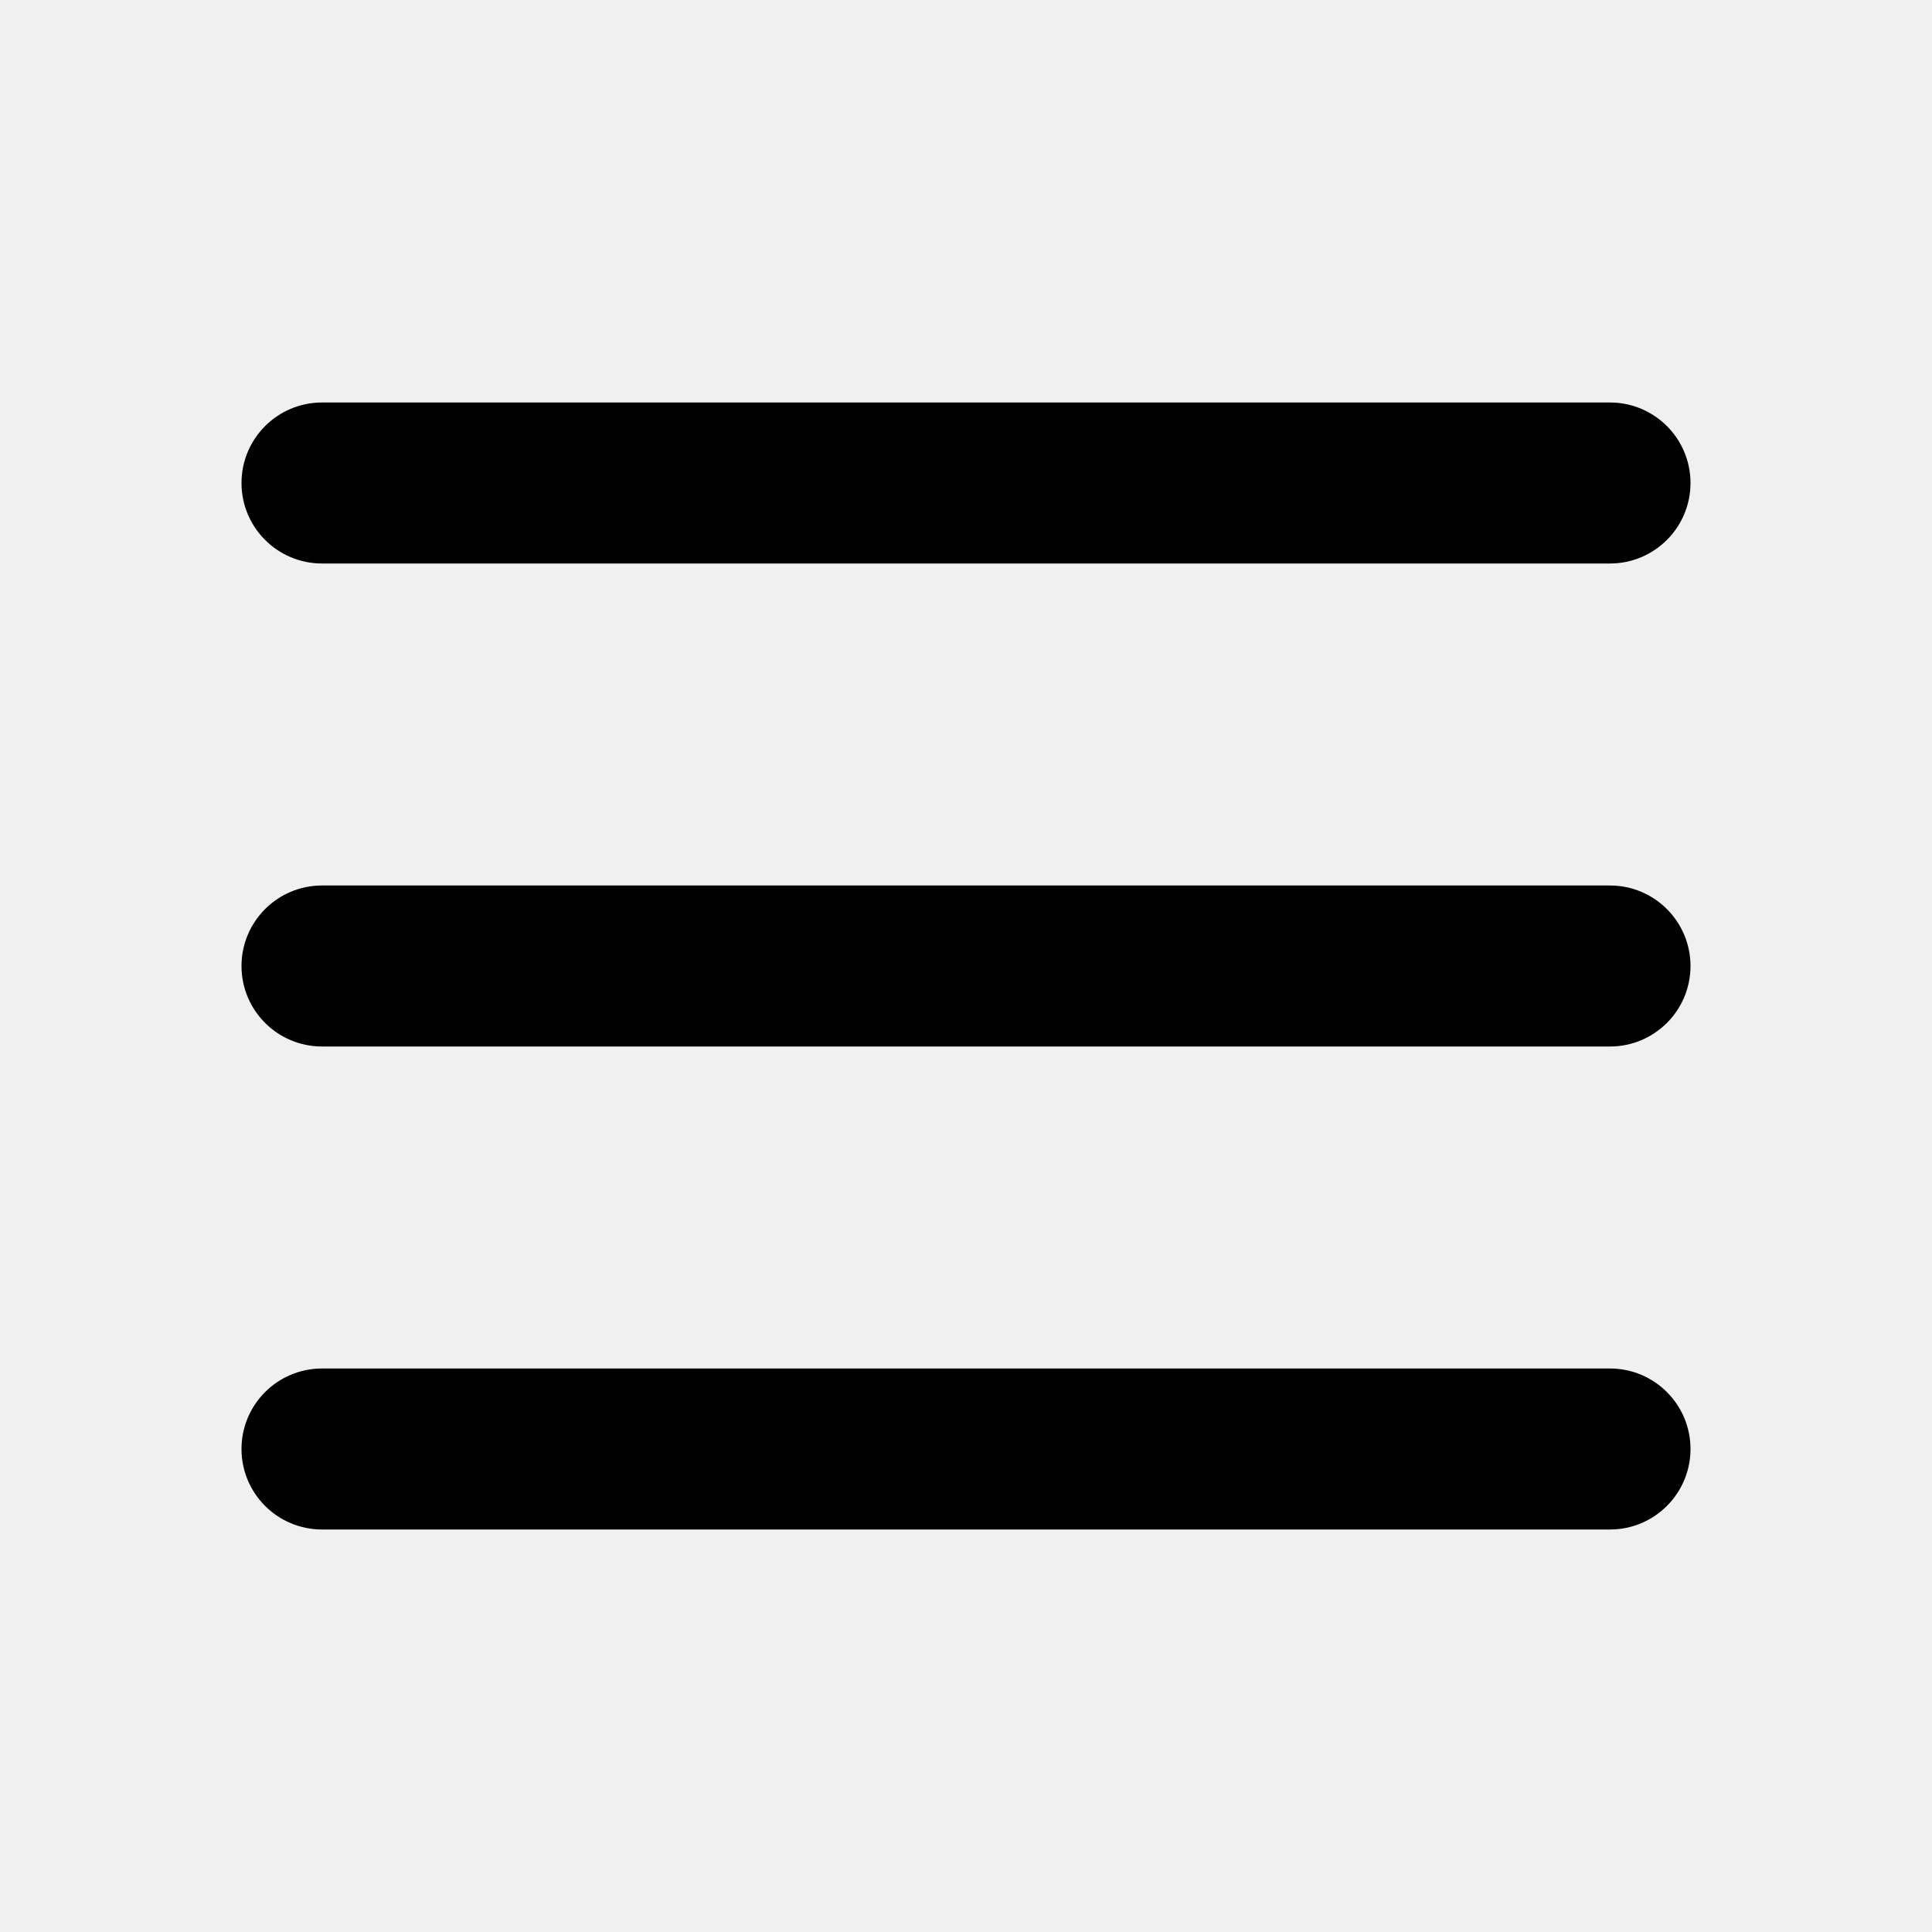
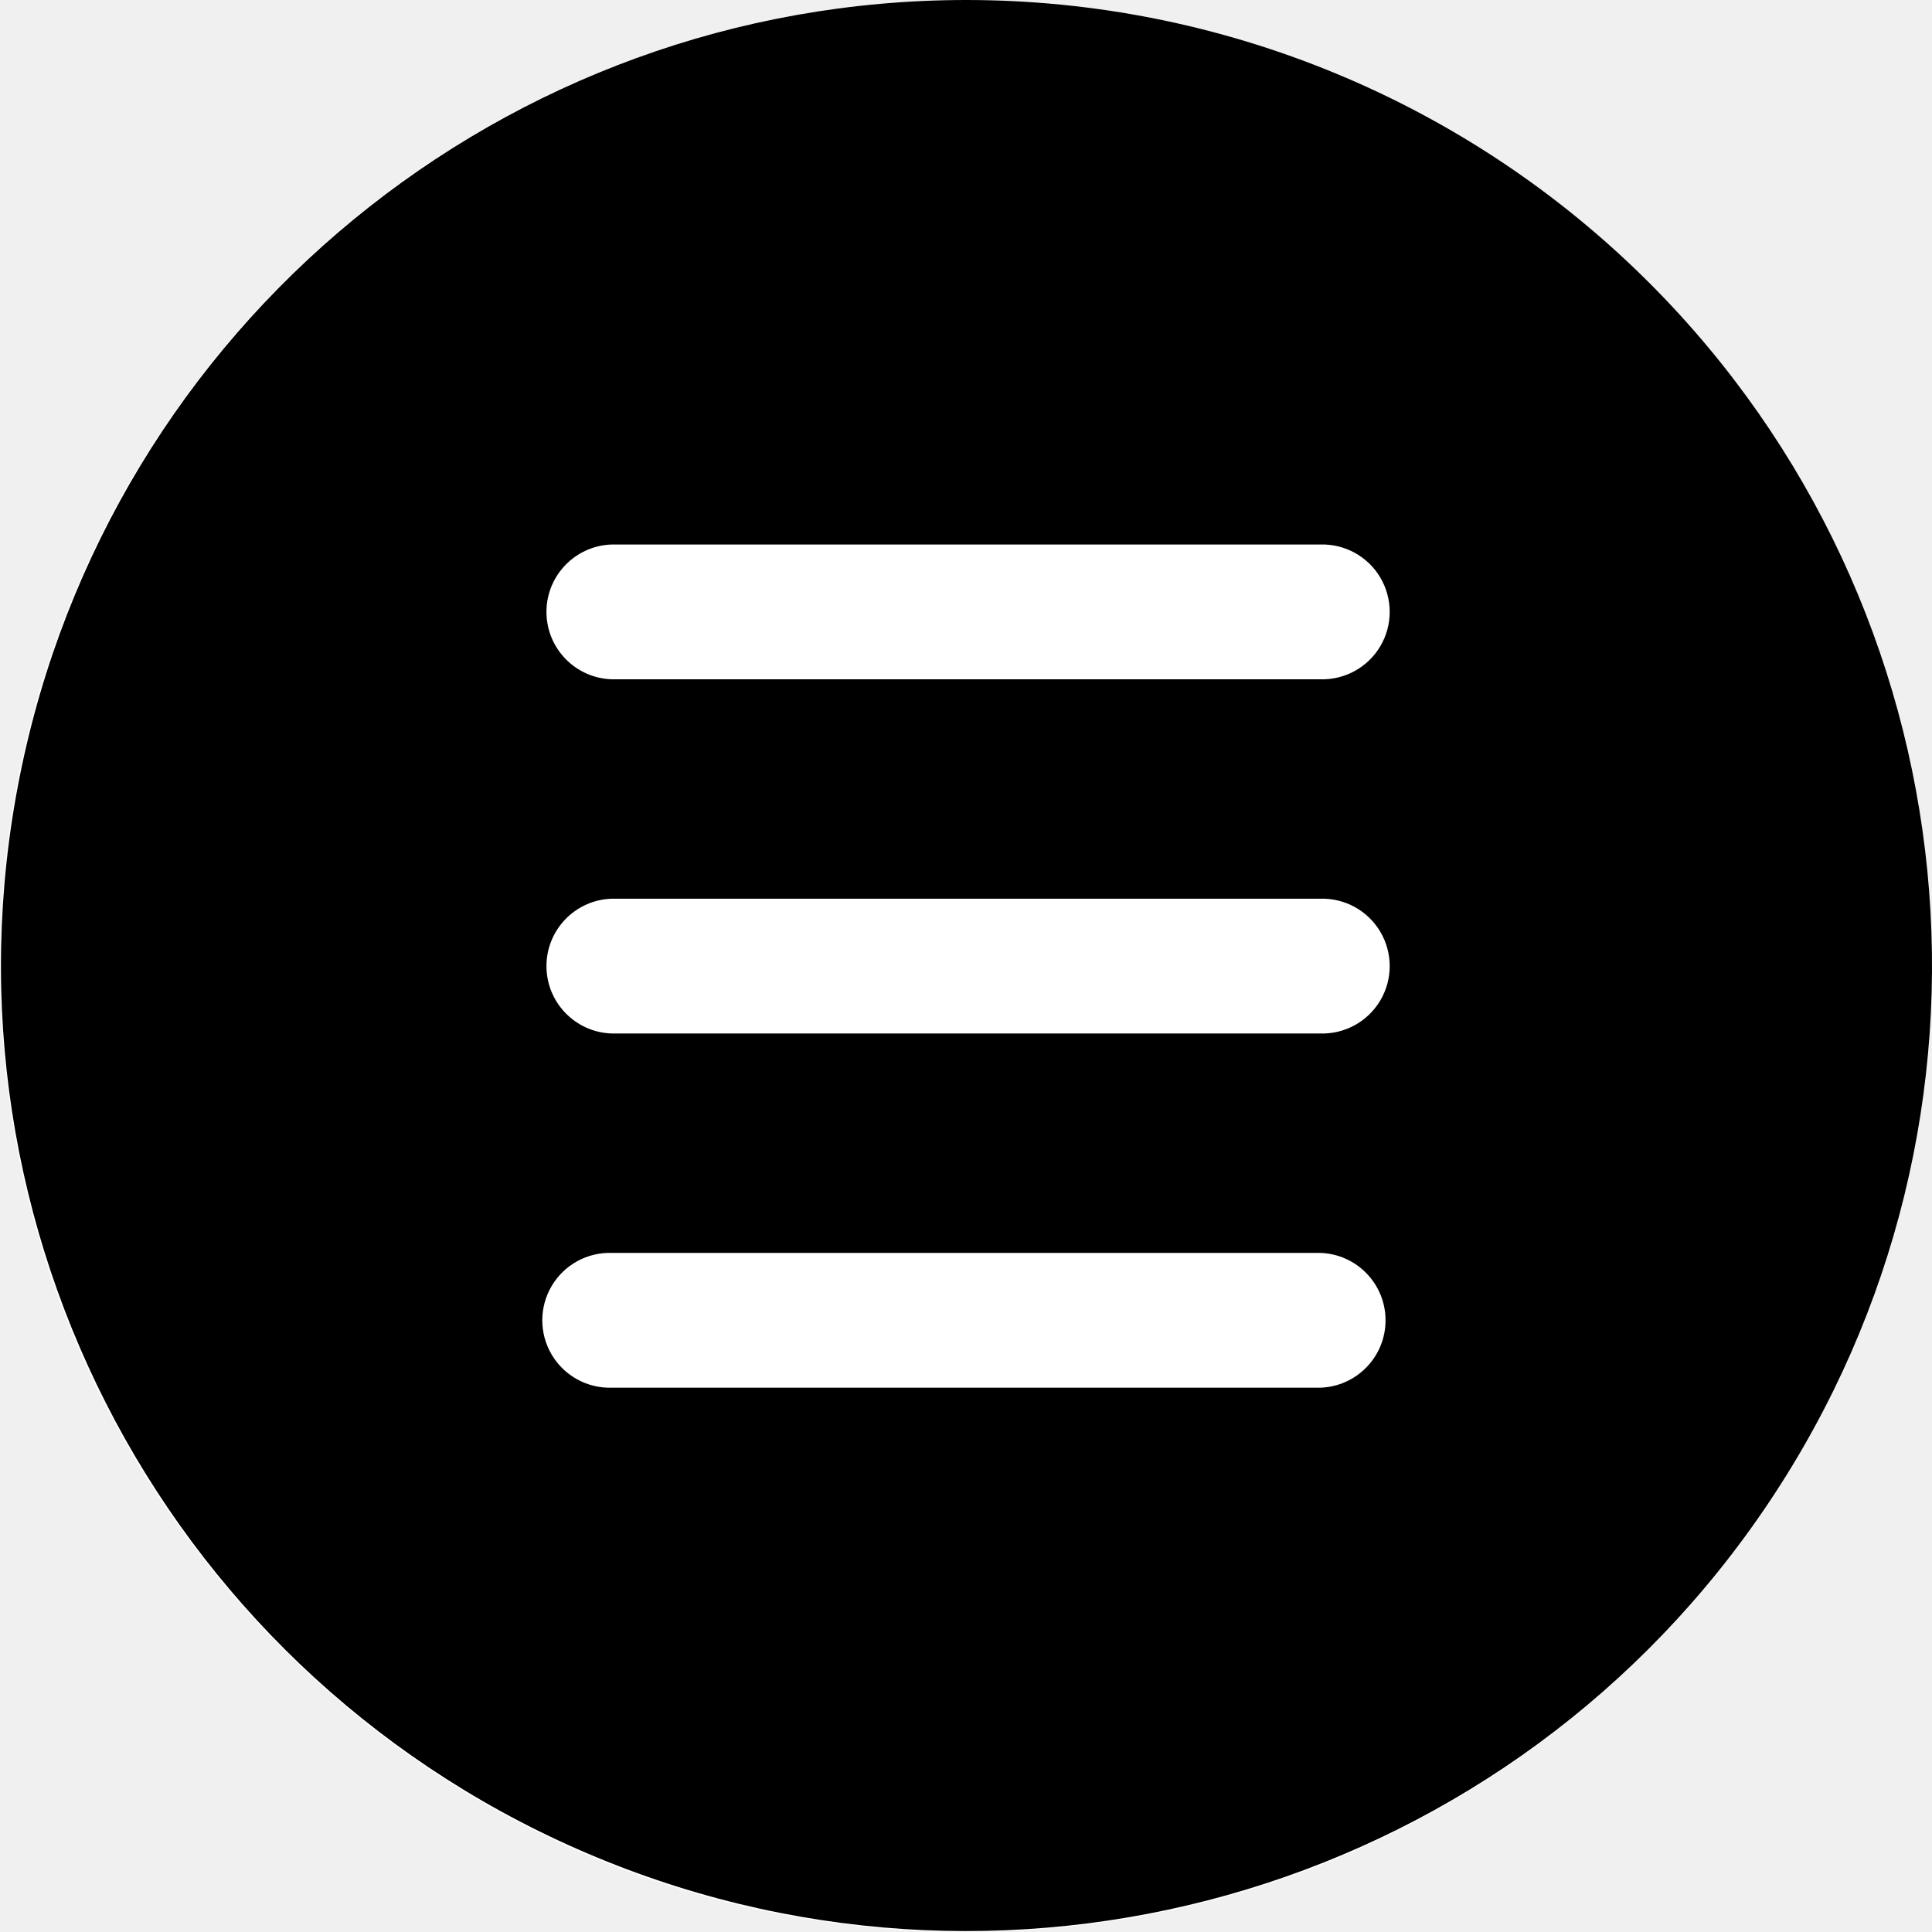
- <svg xmlns="http://www.w3.org/2000/svg" fill="none" height="512" viewBox="0 0 24 24" width="512">
-   <path clip-rule="evenodd" d="m3 6c0-.552.448-1 1-1h16c.552 0 1 .448 1 1s-.448 1-1 1h-16c-.552 0-1-.448-1-1zm0 6c0-.552.448-1 1-1h16c.552 0 1 .448 1 1s-.448 1-1 1h-16c-.552 0-1-.448-1-1zm0 6c0-.552.448-1 1-1h16c.552 0 1 .448 1 1s-.448 1-1 1h-16c-.552 0-1-.448-1-1z" fill="rgb(0,0,0)" fill-rule="evenodd" />
+ <svg xmlns="http://www.w3.org/2000/svg" width="30" height="30" viewBox="0 0 30 30">
+   <g id="Group_174907" data-name="Group 174907" transform="translate(22443 22197)">
+     <path id="Path_56883" data-name="Path 56883" d="M15,0A15,15,0,1,1,0,15,15,15,0,0,1,15,0Z" transform="translate(-22443 -22197)" fill="#fff" />
+     <g id="Group_174915" data-name="Group 174915" transform="translate(-22443 -22197)">
+       <path id="Path_56887" data-name="Path 56887" d="M15,0A14.992,14.992,0,1,0,25.609,4.391,15,15,0,0,0,15,0Zm5.5,21.548H9.5a1.047,1.047,0,1,1,0-2.093h11a1.047,1.047,0,0,1,0,2.093Zm0-5.5H9.5a1.047,1.047,0,0,1,0-2.093h11a1.047,1.047,0,1,1,0,2.093Zm0-5.5H9.5a1.047,1.047,0,0,1,0-2.093h11a1.047,1.047,0,1,1,0,2.093Z" />
+     </g>
+   </g>
</svg>
